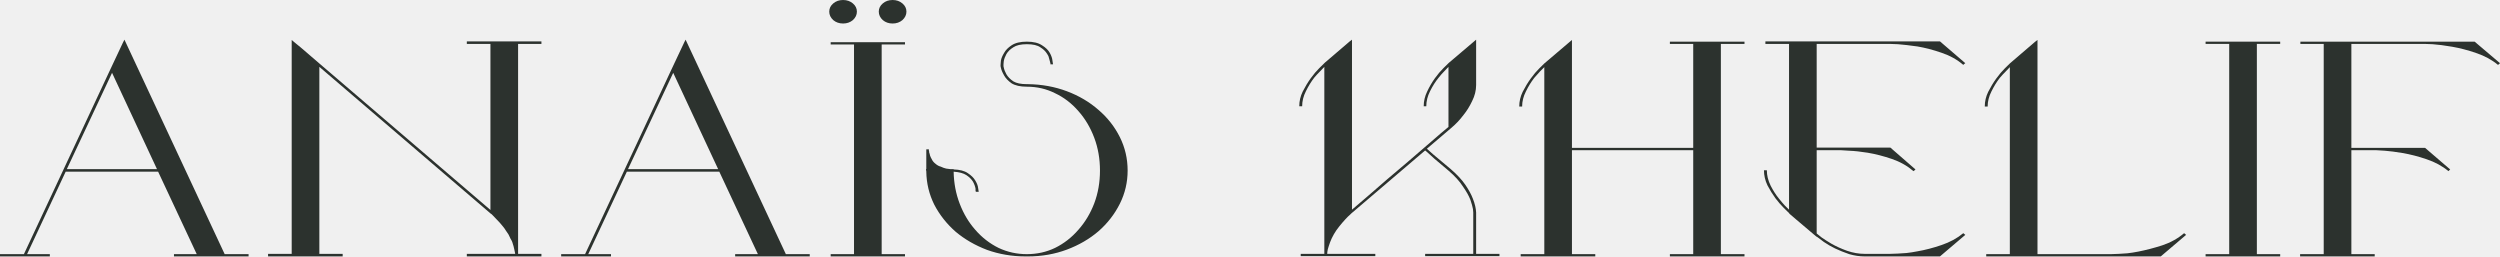
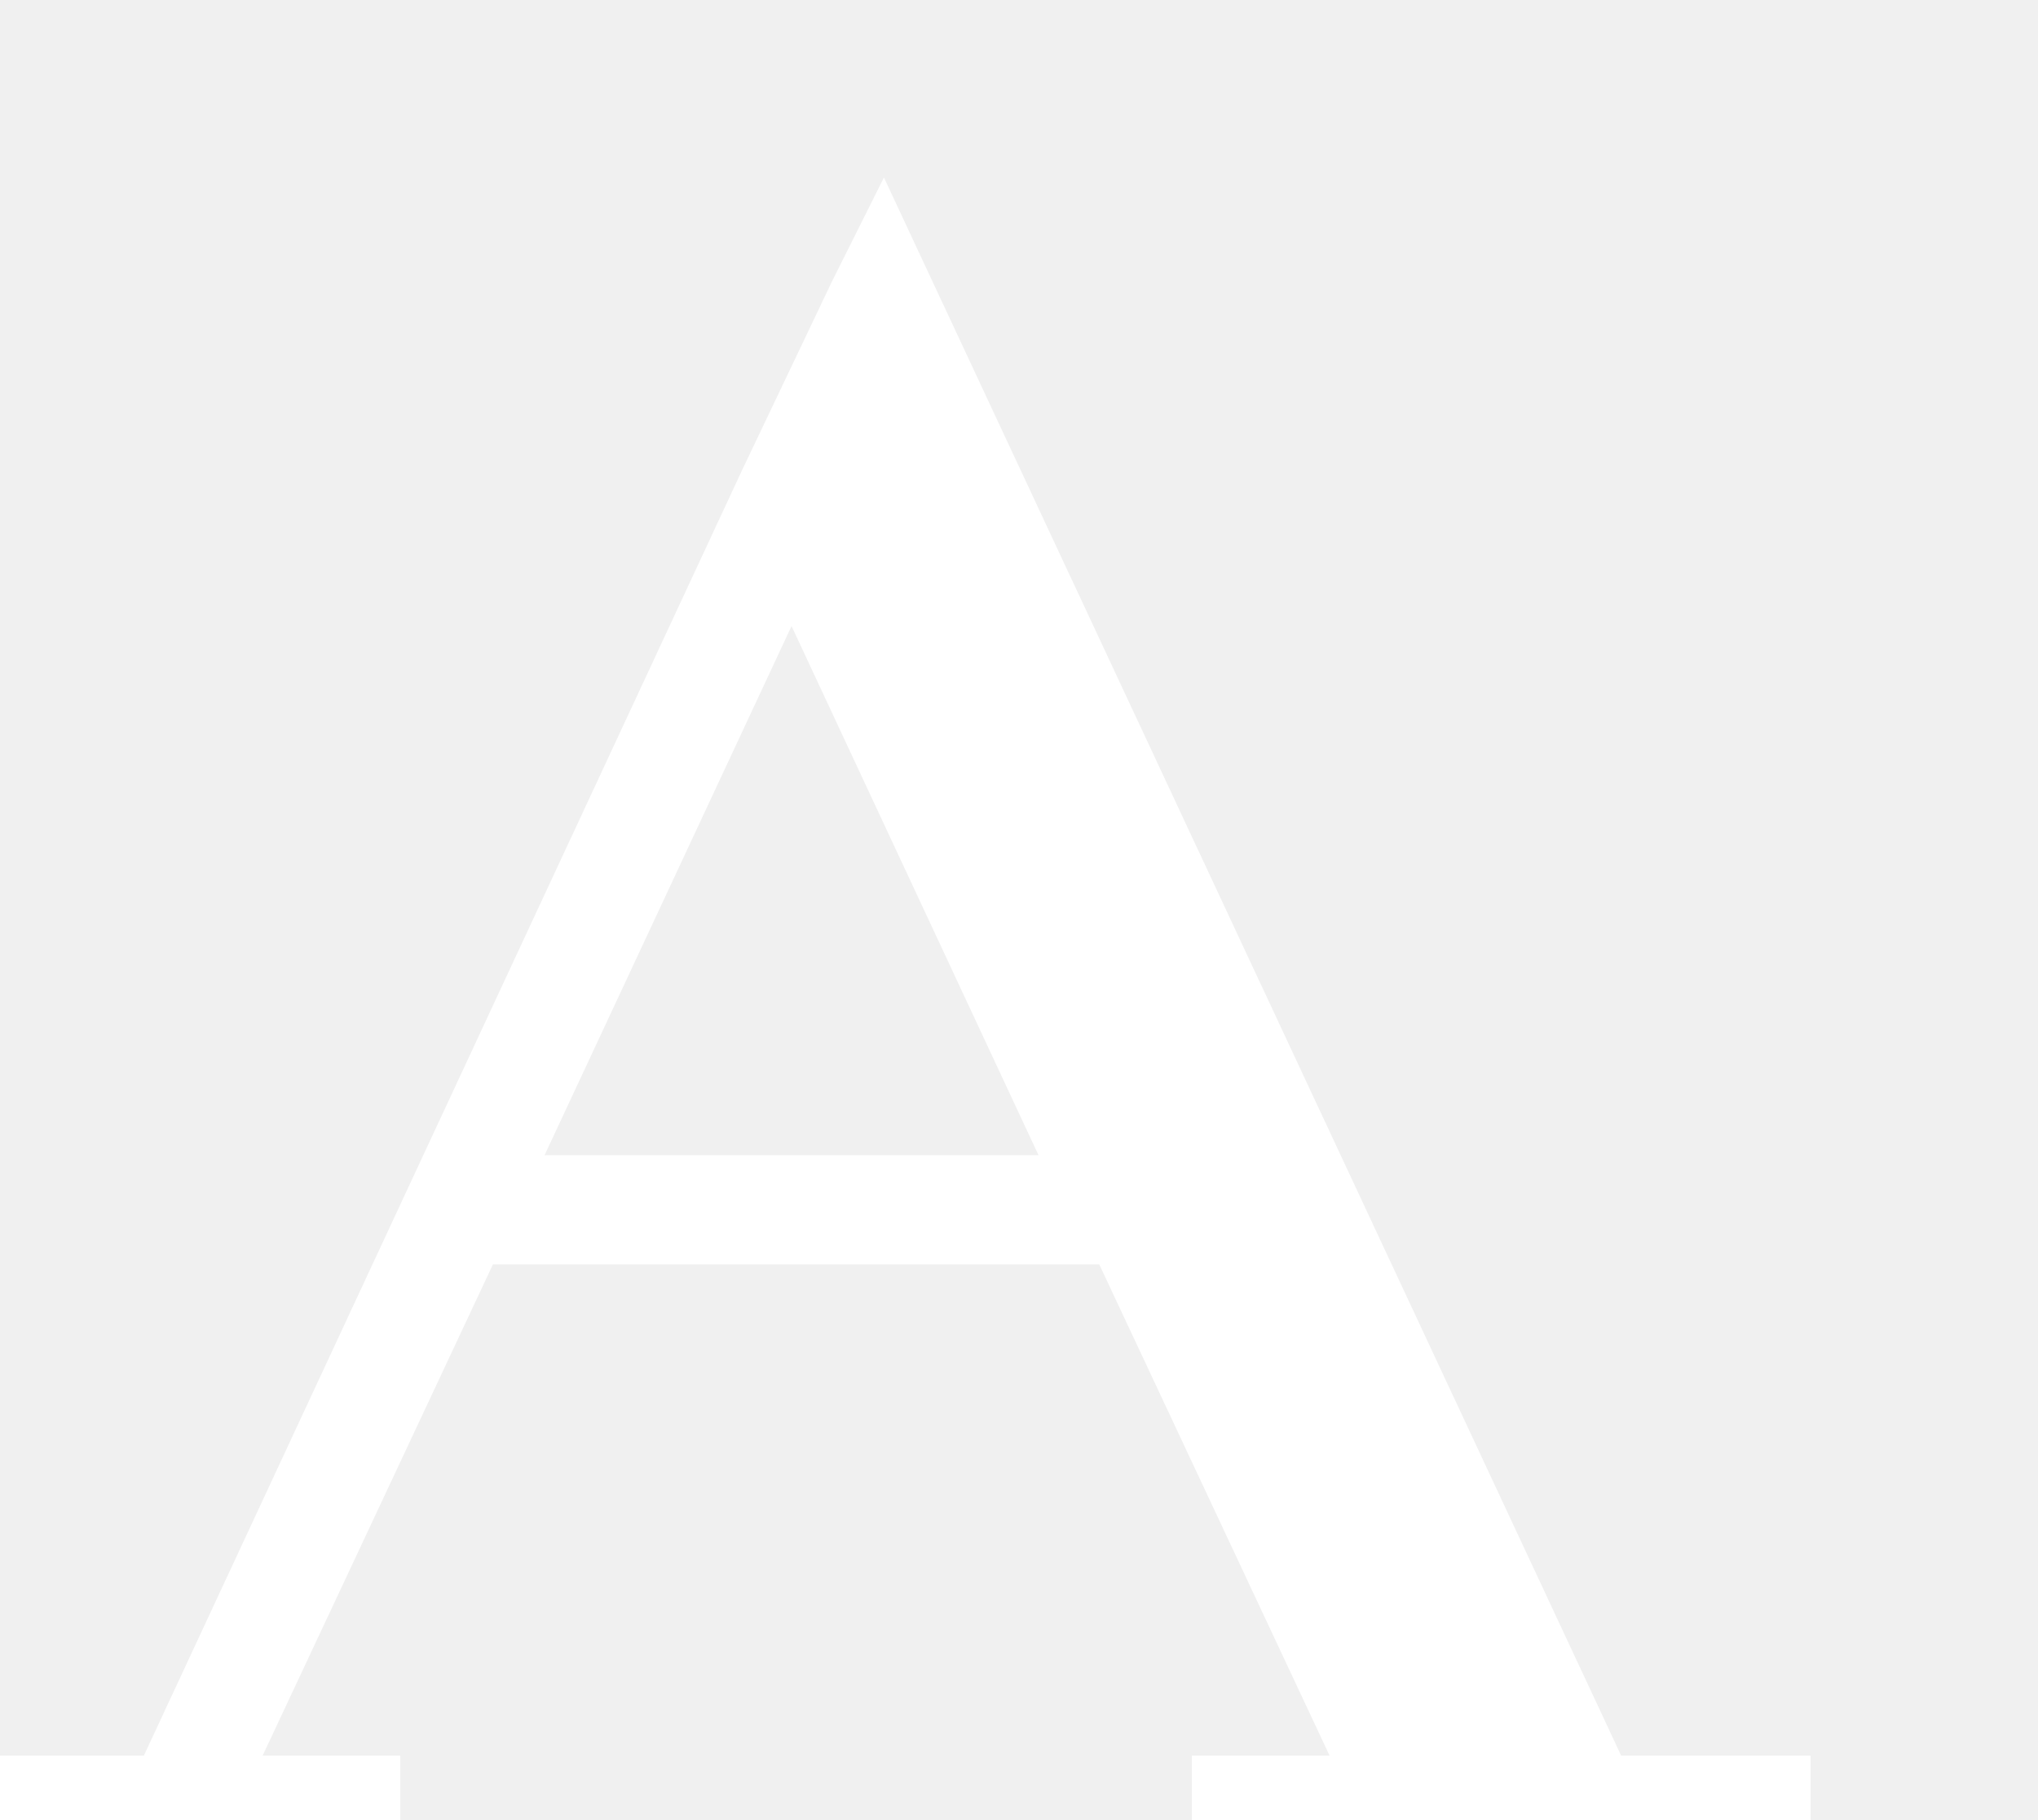
- <svg xmlns="http://www.w3.org/2000/svg" width="195" height="20" viewBox="0 0 195 20" fill="none">
-   <path d="M12.245 13.193L8.74 5.68L5.212 13.193H12.245ZM19.389 19.823V20H13.57V19.823H15.345L12.334 13.392H5.122L2.112 19.823H3.887V20H0V19.823H1.865L8.605 5.414L9.593 3.315L9.706 3.094L17.524 19.823H19.389Z" fill="#2C322E" />
-   <path d="M40.411 3.425V19.801H42.231V20H36.412V19.801H40.186C40.171 19.727 40.149 19.617 40.119 19.47C40.089 19.308 40.036 19.116 39.962 18.895C39.931 18.807 39.887 18.718 39.827 18.63C39.782 18.527 39.729 18.416 39.669 18.298C39.594 18.18 39.52 18.07 39.445 17.967C39.385 17.864 39.317 17.768 39.242 17.68C39.078 17.473 38.92 17.297 38.771 17.149C38.621 16.987 38.501 16.862 38.411 16.773C38.381 16.744 38.359 16.722 38.344 16.707C38.329 16.692 38.306 16.678 38.276 16.663L24.909 5.215V19.801H26.728V20H20.909V19.801H22.752V3.116L22.931 3.271L23.471 3.713L24.909 4.95L38.254 16.376V3.425H36.412V3.227H42.231V3.425H40.411Z" fill="#2C322E" />
-   <path d="M56.016 13.193L52.511 5.68L48.984 13.193H56.016ZM63.16 19.823V20H57.342V19.823H59.116L56.106 13.392H48.894L45.883 19.823H47.658V20H43.771V19.823H45.636L52.376 5.414L53.365 3.315L53.477 3.094L61.296 19.823H63.16Z" fill="#2C322E" />
-   <path d="M64.793 3.293H70.59V3.47H68.77V19.823H70.59V20H64.793V19.823H66.613V3.47H64.793V3.293ZM69.624 1.834C69.324 1.834 69.069 1.746 68.86 1.569C68.65 1.378 68.545 1.157 68.545 0.906C68.545 0.656 68.65 0.442 68.86 0.265C69.069 0.088 69.324 0 69.624 0C69.923 0 70.178 0.088 70.387 0.265C70.597 0.442 70.702 0.656 70.702 0.906C70.702 1.157 70.597 1.378 70.387 1.569C70.178 1.746 69.923 1.834 69.624 1.834ZM65.759 1.834C65.46 1.834 65.205 1.746 64.995 1.569C64.786 1.378 64.681 1.157 64.681 0.906C64.681 0.656 64.786 0.442 64.995 0.265C65.205 0.088 65.46 0 65.759 0C66.059 0 66.313 0.088 66.523 0.265C66.733 0.442 66.838 0.656 66.838 0.906C66.838 1.157 66.733 1.378 66.523 1.569C66.313 1.746 66.059 1.834 65.759 1.834Z" fill="#2C322E" />
-   <path d="M80.182 6.564C81.26 6.578 82.271 6.762 83.215 7.116C84.158 7.47 84.982 7.956 85.686 8.575C86.39 9.179 86.944 9.886 87.349 10.696C87.753 11.506 87.955 12.376 87.955 13.304C87.955 14.217 87.753 15.079 87.349 15.889C86.944 16.7 86.39 17.414 85.686 18.033C84.982 18.637 84.158 19.116 83.215 19.47C82.271 19.823 81.26 20 80.182 20H80.002C78.938 20 77.935 19.831 76.991 19.492C76.063 19.138 75.246 18.667 74.542 18.077C73.853 17.473 73.299 16.773 72.88 15.978C72.475 15.168 72.266 14.306 72.251 13.392V13.304H72.228V13.193H72.251V11.646H72.453V11.757C72.468 11.772 72.475 11.816 72.475 11.889C72.505 11.963 72.528 12.044 72.543 12.133C72.573 12.221 72.618 12.317 72.678 12.42C72.737 12.553 72.835 12.67 72.97 12.774C73.105 12.891 73.239 12.965 73.374 12.995C73.524 13.068 73.666 13.12 73.801 13.149C73.951 13.164 74.063 13.179 74.138 13.193H74.385V13.216C74.864 13.23 75.231 13.326 75.486 13.503C75.756 13.68 75.95 13.871 76.07 14.077C76.205 14.298 76.28 14.497 76.295 14.674C76.325 14.851 76.34 14.947 76.34 14.961H76.115C76.115 14.932 76.108 14.91 76.093 14.895C76.093 14.866 76.093 14.836 76.093 14.807V14.718C76.063 14.541 75.995 14.357 75.89 14.166C75.771 13.974 75.598 13.805 75.374 13.658C75.149 13.51 74.82 13.422 74.385 13.392C74.4 14.276 74.557 15.109 74.857 15.889C75.156 16.67 75.561 17.348 76.07 17.923C76.594 18.527 77.201 18.998 77.89 19.337C78.579 19.661 79.313 19.823 80.092 19.823C80.886 19.823 81.62 19.661 82.293 19.337C82.983 18.998 83.589 18.527 84.113 17.923C84.638 17.333 85.049 16.648 85.349 15.867C85.649 15.072 85.798 14.217 85.798 13.304C85.798 12.39 85.649 11.536 85.349 10.74C85.049 9.945 84.638 9.252 84.113 8.663C83.589 8.059 82.983 7.595 82.293 7.271C81.62 6.932 80.886 6.762 80.092 6.762C79.582 6.762 79.186 6.674 78.901 6.497C78.631 6.306 78.437 6.099 78.317 5.878C78.182 5.643 78.1 5.444 78.07 5.282C78.04 5.193 78.032 5.105 78.047 5.017C78.047 5.002 78.055 4.906 78.07 4.729C78.1 4.552 78.182 4.354 78.317 4.133C78.437 3.912 78.631 3.713 78.901 3.536C79.186 3.344 79.582 3.249 80.092 3.249C80.601 3.249 80.998 3.344 81.282 3.536C81.567 3.713 81.769 3.912 81.889 4.133C82.009 4.354 82.076 4.552 82.091 4.729C82.121 4.906 82.136 5.002 82.136 5.017H81.934V4.95C81.934 4.921 81.919 4.862 81.889 4.773C81.874 4.7 81.852 4.619 81.822 4.53C81.807 4.427 81.762 4.324 81.687 4.221C81.567 4.015 81.387 3.838 81.148 3.691C80.923 3.529 80.571 3.448 80.092 3.448C79.627 3.448 79.275 3.529 79.036 3.691C78.796 3.838 78.616 4.015 78.497 4.221C78.392 4.413 78.324 4.597 78.294 4.773C78.279 4.862 78.272 4.943 78.272 5.017V5.171C78.272 5.201 78.279 5.23 78.294 5.26C78.324 5.422 78.392 5.599 78.497 5.79C78.616 5.996 78.796 6.18 79.036 6.343C79.275 6.49 79.627 6.564 80.092 6.564H80.182Z" fill="#2C322E" />
-   <path d="M116.958 19.801V19.978H111.161V19.801H114.914V16.575C114.914 16.501 114.906 16.413 114.891 16.309C114.861 16.133 114.794 15.889 114.689 15.58C114.569 15.271 114.374 14.925 114.105 14.541C113.85 14.144 113.483 13.739 113.004 13.326C112.524 12.913 112.15 12.597 111.88 12.376C111.626 12.155 111.439 11.985 111.319 11.867C111.259 11.823 111.206 11.779 111.161 11.735L105.41 16.641L105.298 16.751C105.208 16.825 105.088 16.943 104.938 17.105C104.788 17.267 104.631 17.451 104.466 17.657C104.317 17.834 104.174 18.041 104.039 18.276C103.92 18.483 103.822 18.689 103.747 18.895C103.672 19.101 103.613 19.285 103.568 19.448C103.538 19.595 103.523 19.705 103.523 19.779V19.801H107.275V19.978H101.456V19.801H103.298V5.215C103.208 5.304 103.096 5.422 102.961 5.569C102.826 5.702 102.676 5.864 102.512 6.055C102.272 6.365 102.055 6.718 101.86 7.116C101.665 7.499 101.568 7.889 101.568 8.287H101.343C101.343 7.889 101.433 7.506 101.613 7.138C101.808 6.755 102.017 6.409 102.242 6.099C102.467 5.79 102.684 5.532 102.894 5.326C103.103 5.12 103.238 4.987 103.298 4.928L103.343 4.884L105.253 3.249L105.455 3.094V16.354C105.784 16.074 106.189 15.727 106.668 15.315C107.162 14.888 107.672 14.446 108.196 13.989C108.735 13.532 109.274 13.075 109.813 12.619C110.353 12.162 110.839 11.742 111.274 11.359C111.723 10.976 112.098 10.652 112.397 10.387C112.712 10.121 112.906 9.959 112.981 9.901V5.215C112.891 5.304 112.779 5.422 112.644 5.569C112.51 5.702 112.367 5.864 112.217 6.055C111.963 6.365 111.738 6.718 111.543 7.116C111.349 7.499 111.251 7.889 111.251 8.287H111.049C111.049 7.889 111.139 7.506 111.319 7.138C111.499 6.755 111.701 6.409 111.925 6.099C112.15 5.79 112.367 5.532 112.577 5.326C112.787 5.12 112.921 4.987 112.981 4.928L113.004 4.906L115.138 3.094V6.63C115.138 7.057 115.033 7.477 114.824 7.889C114.629 8.302 114.404 8.663 114.15 8.972C113.865 9.355 113.536 9.702 113.161 10.011L112.981 10.166L111.296 11.602C111.371 11.676 111.536 11.823 111.791 12.044C112.06 12.265 112.517 12.648 113.161 13.193C113.655 13.621 114.037 14.033 114.307 14.431C114.576 14.829 114.771 15.19 114.891 15.514C115.041 15.897 115.123 16.25 115.138 16.575V19.801H116.958Z" fill="#2C322E" />
-   <path d="M134.228 19.823H136.07V20H130.251V19.823H132.071V11.713H122.612V19.823H124.432V20H118.613V19.823H120.456V5.238C120.261 5.414 119.999 5.694 119.669 6.077C119.43 6.387 119.212 6.74 119.018 7.138C118.823 7.521 118.726 7.912 118.726 8.309H118.501C118.501 7.912 118.591 7.529 118.77 7.16C118.965 6.777 119.175 6.431 119.4 6.122C119.624 5.812 119.841 5.554 120.051 5.348C120.261 5.142 120.396 5.009 120.456 4.95L122.612 3.116V11.536H132.071V3.425H130.251V3.249H136.07V3.425H134.228V19.823Z" fill="#2C322E" />
-   <path d="M149.564 19.602C150.163 19.499 150.785 19.337 151.429 19.116C152.088 18.895 152.657 18.586 153.136 18.188L153.294 18.32L151.317 20H145.453C145.048 20 144.644 19.941 144.239 19.823C143.85 19.691 143.483 19.543 143.139 19.381C142.809 19.219 142.517 19.05 142.262 18.873C142.023 18.696 141.835 18.556 141.701 18.453V18.475L140.083 17.105L139.566 16.663V16.641L139.544 16.619C139.484 16.56 139.349 16.427 139.139 16.221C138.93 16.015 138.712 15.764 138.488 15.47C138.263 15.16 138.053 14.821 137.859 14.453C137.679 14.07 137.589 13.68 137.589 13.282H137.814C137.814 13.68 137.911 14.077 138.106 14.475C138.301 14.858 138.518 15.197 138.757 15.492C138.922 15.698 139.072 15.875 139.207 16.022C139.342 16.155 139.454 16.265 139.544 16.354V3.425H137.701V3.227H151.317L153.294 4.928L153.204 4.994L153.136 5.061C152.657 4.648 152.088 4.331 151.429 4.111C150.785 3.889 150.163 3.727 149.564 3.624C149.265 3.58 148.98 3.543 148.71 3.514C148.456 3.484 148.231 3.462 148.036 3.448C147.812 3.433 147.602 3.425 147.407 3.425H141.701V11.514H147.452L149.407 13.216L149.339 13.282L149.25 13.348C148.77 12.935 148.209 12.619 147.565 12.398C146.92 12.177 146.291 12.015 145.677 11.912C145.123 11.823 144.644 11.772 144.239 11.757C143.85 11.727 143.618 11.713 143.543 11.713H141.701V18.21C141.761 18.254 141.888 18.357 142.083 18.519C142.292 18.667 142.547 18.829 142.846 19.006C143.206 19.212 143.61 19.396 144.06 19.558C144.524 19.72 144.988 19.801 145.453 19.801H147.407C147.602 19.801 147.812 19.794 148.036 19.779C148.231 19.764 148.456 19.75 148.71 19.735C148.98 19.705 149.265 19.661 149.564 19.602Z" fill="#2C322E" />
-   <path d="M168.54 20H154.925V19.823H156.767V5.238C156.677 5.326 156.565 5.444 156.43 5.591C156.295 5.724 156.146 5.886 155.981 6.077C155.741 6.387 155.524 6.74 155.329 7.138C155.134 7.521 155.037 7.912 155.037 8.309H154.812C154.812 7.912 154.902 7.529 155.082 7.16C155.277 6.777 155.486 6.431 155.711 6.122C155.936 5.812 156.153 5.554 156.363 5.348C156.572 5.142 156.707 5.009 156.767 4.95L156.79 4.928L158.722 3.271L158.924 3.116V19.823H164.631C164.825 19.823 165.035 19.816 165.26 19.801C165.454 19.786 165.679 19.772 165.934 19.757C166.203 19.727 166.488 19.683 166.787 19.624C167.387 19.506 168.008 19.344 168.652 19.138C169.311 18.917 169.88 18.6 170.36 18.188L170.517 18.32L168.54 20Z" fill="#2C322E" />
-   <path d="M176.035 3.425V19.823H177.855V20H172.036V19.823H173.878V3.425H172.036V3.249H177.855V3.425H176.035Z" fill="#2C322E" />
-   <path d="M195 4.928L194.933 4.994L194.843 5.061C194.363 4.663 193.794 4.354 193.135 4.133C192.491 3.912 191.87 3.75 191.27 3.646C190.671 3.543 190.162 3.477 189.743 3.448C189.518 3.433 189.308 3.425 189.114 3.425H183.407V11.536H189.159L191.113 13.216L190.978 13.348C190.499 12.95 189.93 12.641 189.271 12.42C188.627 12.199 187.998 12.037 187.384 11.934C186.859 11.845 186.403 11.786 186.013 11.757C185.639 11.727 185.399 11.713 185.294 11.713H183.407V19.823H185.227V20H179.408V19.823H181.25V3.425H179.43V3.249H193.023L195 4.928Z" fill="#2C322E" />
+ <svg xmlns="http://www.w3.org/2000/svg" version="1.1" id="Calque_1" x="0px" y="0px" viewBox="0 0 22.4 20" style="enable-background:new 0 0 22.4 20;" xml:space="preserve">
+   <style type="text/css">
+ 	.st0{fill:#FFFFFF;stroke:#FFFFFF;stroke-miterlimit:10;}
+ </style>
+   <path class="st0" d="M12.2,13.2L8.7,5.7l-3.5,7.5H12.2z M19.4,19.8V20h-5.8v-0.2h1.8l-3-6.4H5.1l-3,6.4h1.8V20H0v-0.2h1.9L8.6,5.4  l1-2.1l0.1-0.2l7.8,16.7C17.5,19.8,19.4,19.8,19.4,19.8z" />
</svg>
